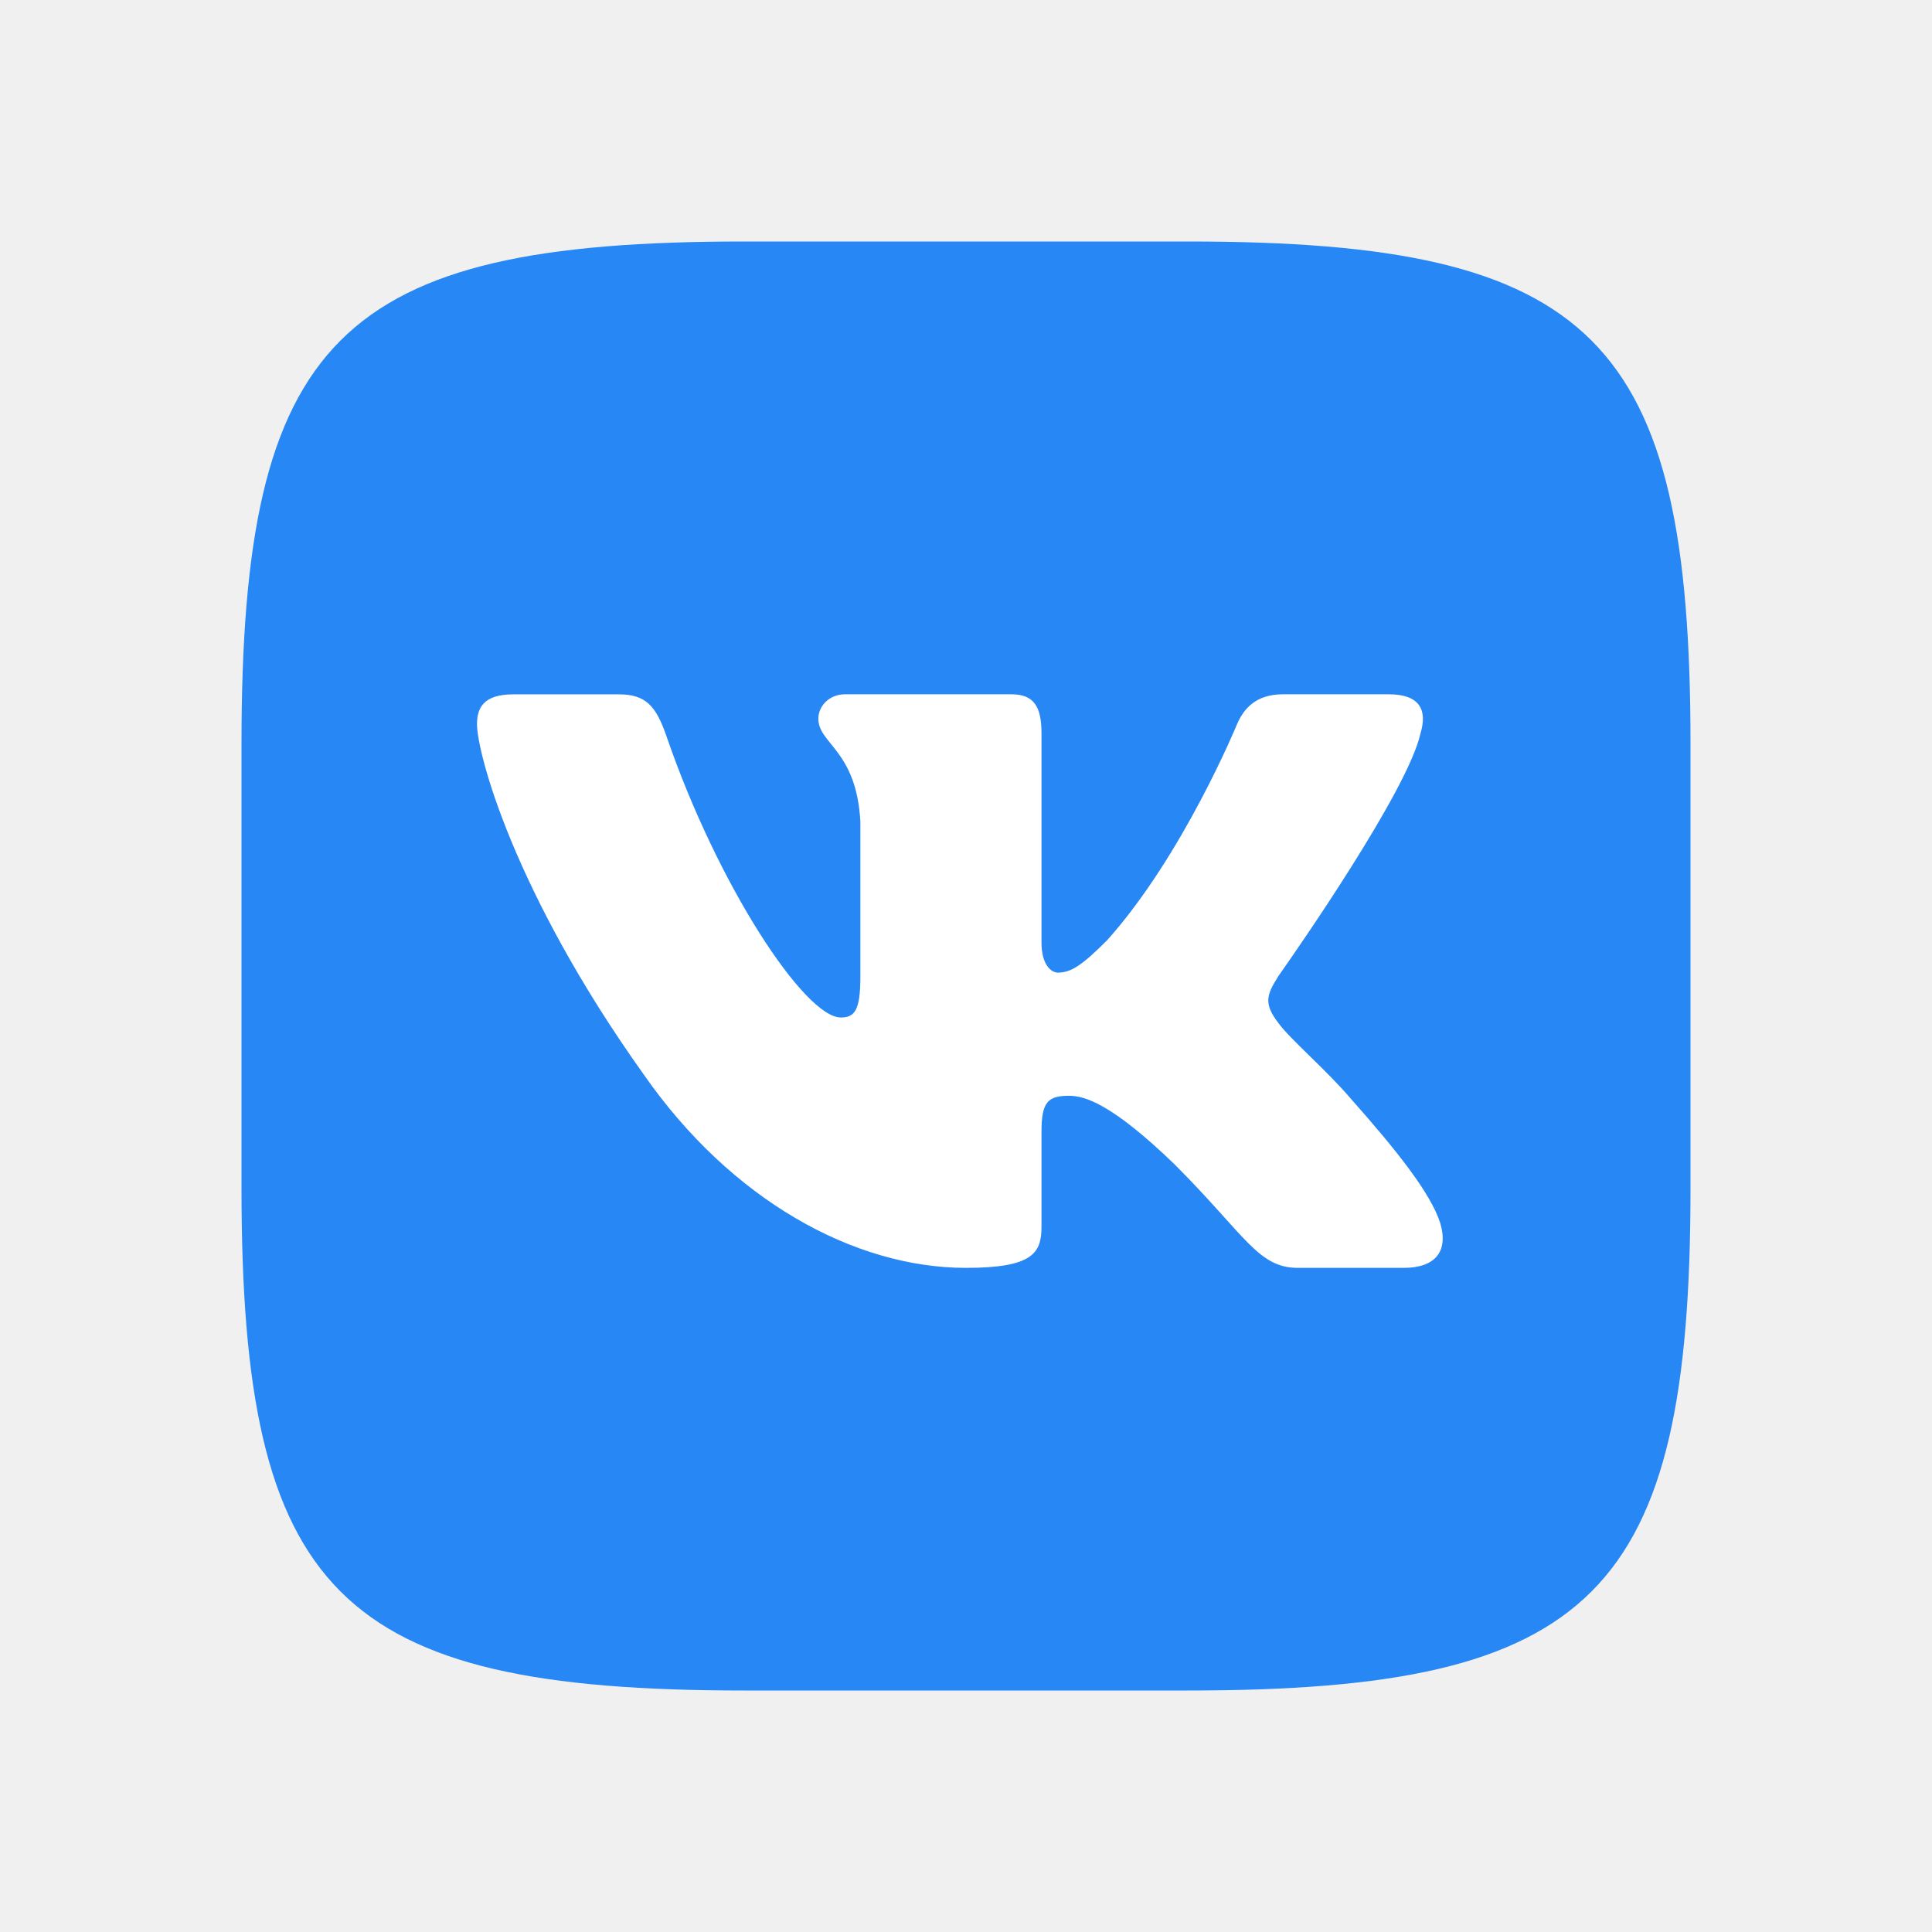
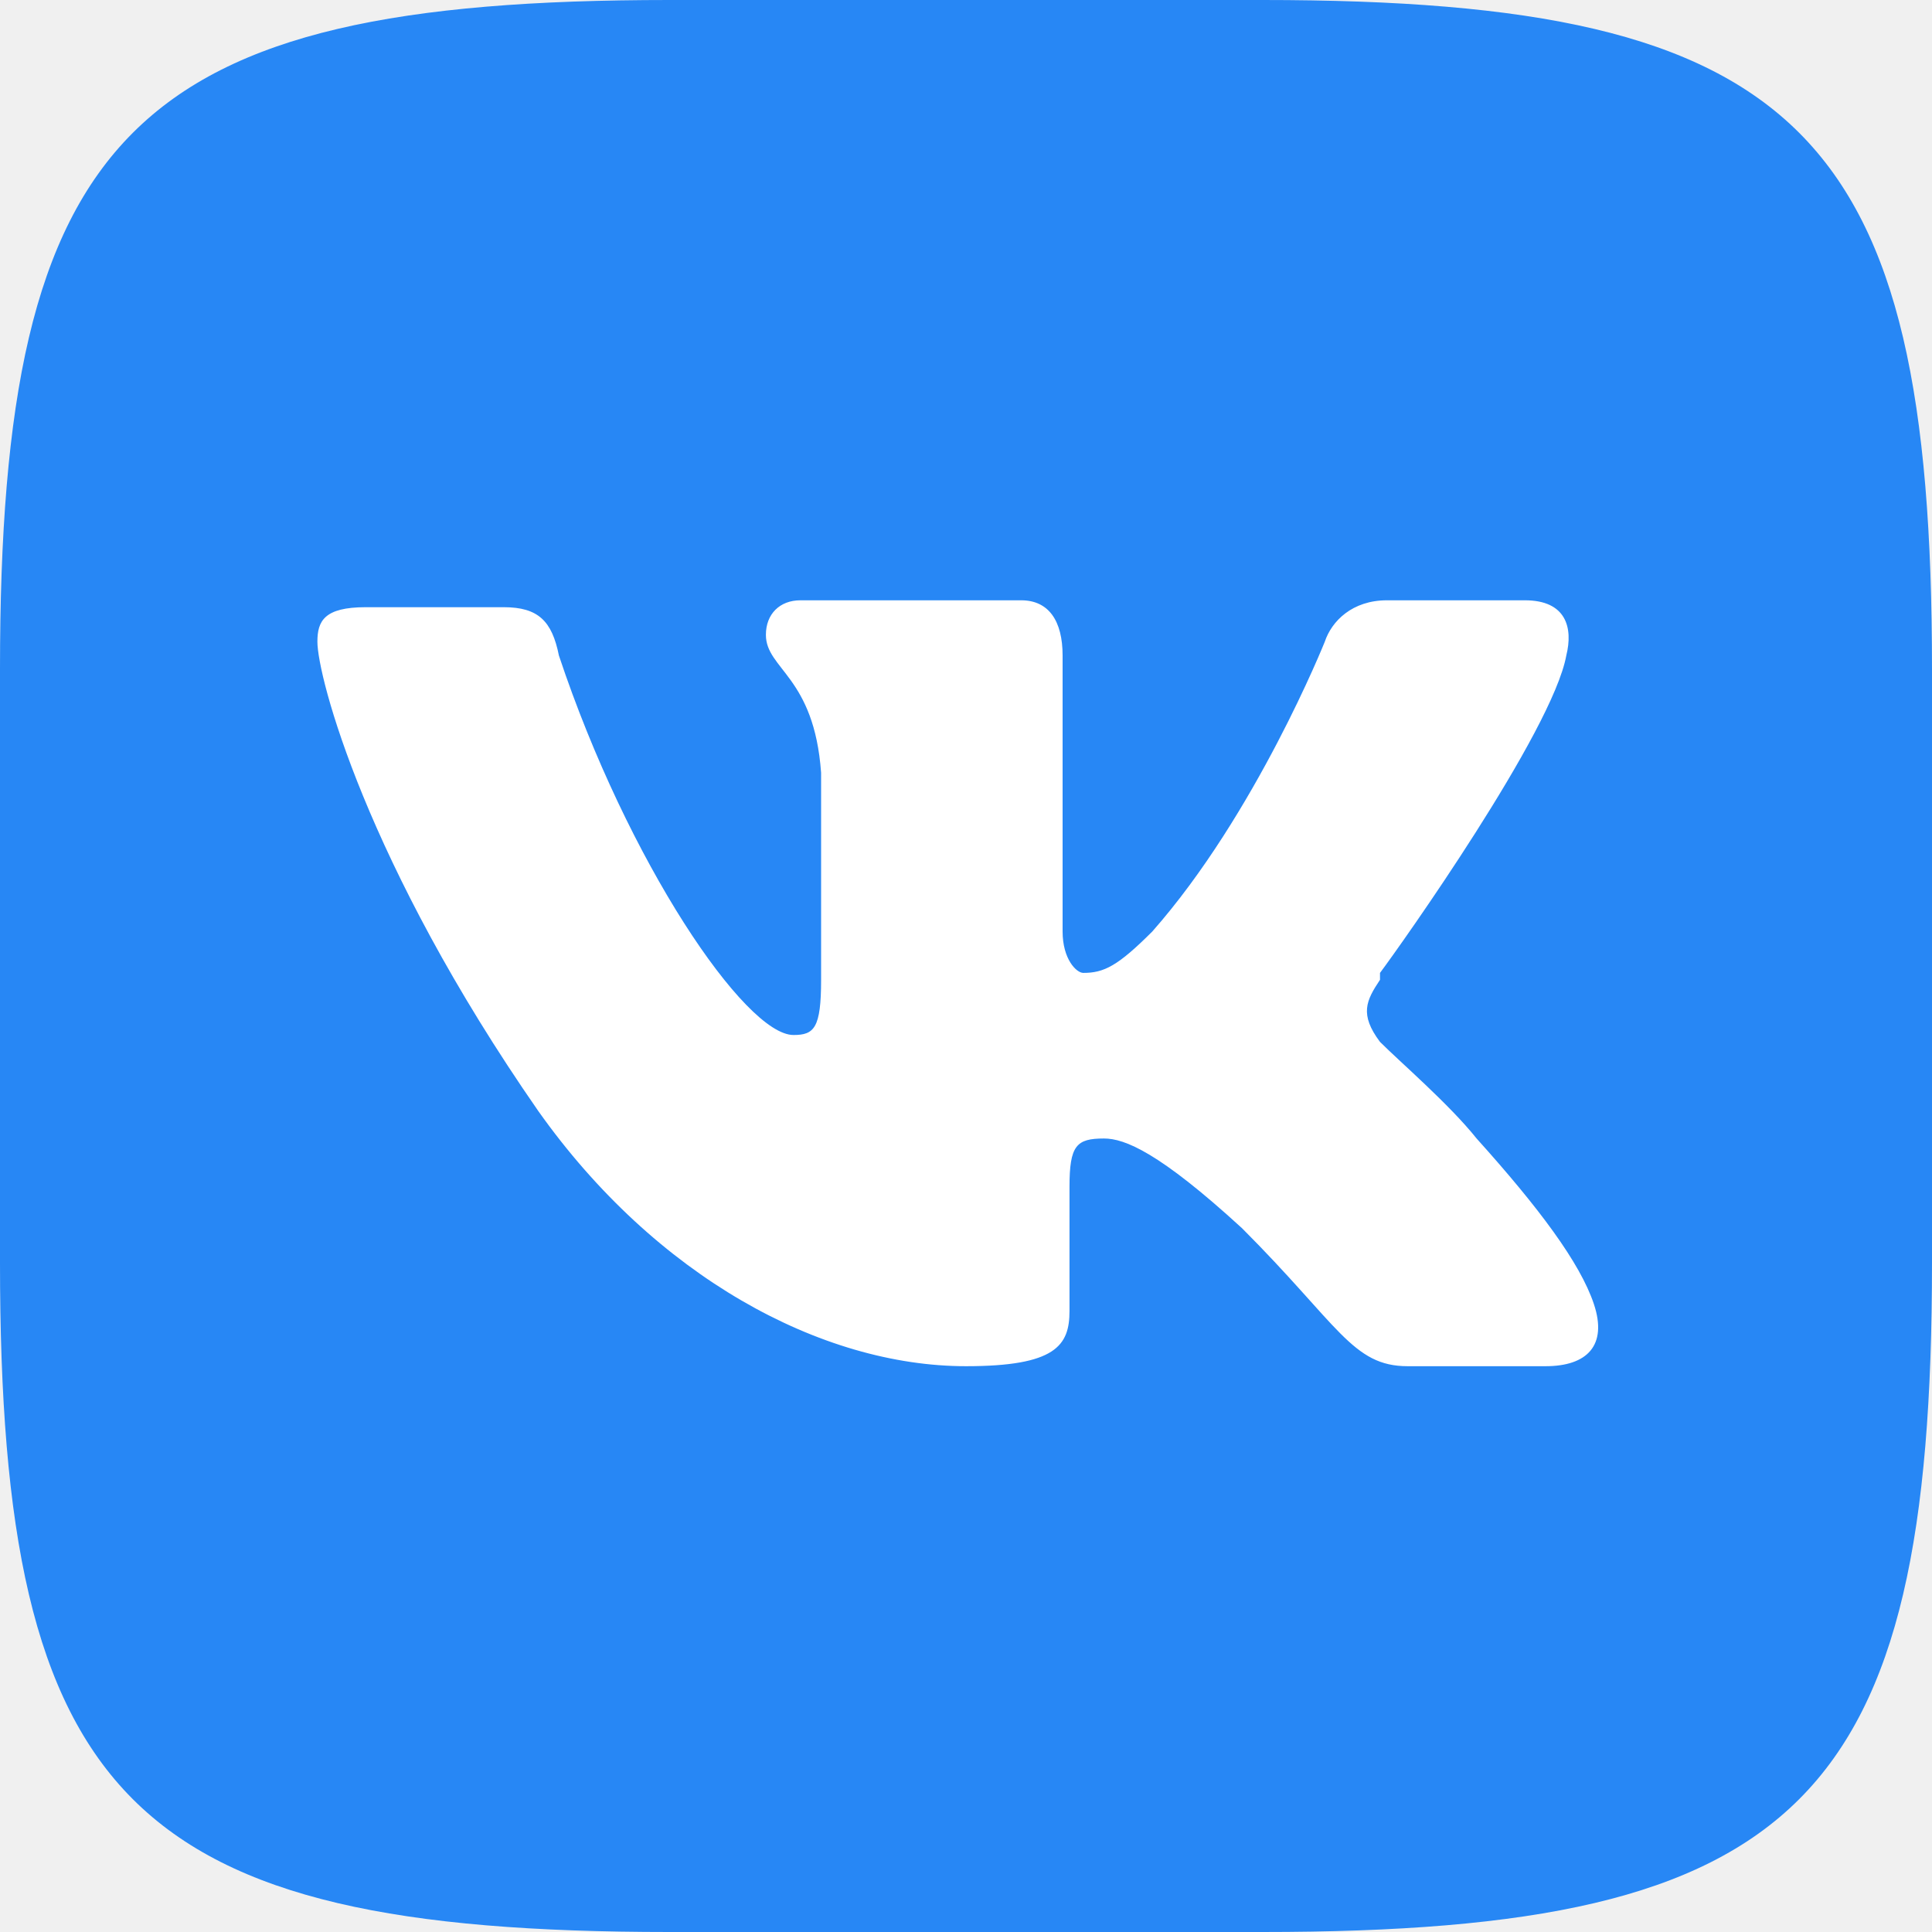
- <svg xmlns="http://www.w3.org/2000/svg" width="28" height="28" fill="none">
-   <path d="M17.22 3.5c5.88 0 7.28 1.4 7.28 7.28v6.44c0 5.88-1.4 7.28-7.28 7.28h-6.44c-5.88 0-7.28-1.4-7.28-7.28v-6.44c0-5.88 1.4-7.28 7.28-7.28h6.44z" fill="#2787F5" />
-   <path d="M8.969 10.063H7.438c-.438 0-.525.205-.525.433 0 .405.519 2.417 2.417 5.077 1.265 1.817 3.048 2.802 4.67 2.802.973 0 1.094-.219 1.094-.596v-1.373c0-.437.092-.525.4-.525.227 0 .617.114 1.525.99 1.038 1.038 1.21 1.504 1.794 1.504h1.53c.438 0 .657-.219.53-.65-.137-.43-.633-1.055-1.29-1.795-.358-.422-.893-.876-1.055-1.103-.227-.292-.162-.422 0-.681l.027-.039c.23-.328 1.852-2.653 2.033-3.482.097-.324 0-.563-.463-.563h-1.531c-.39 0-.569.207-.666.434 0 0-.78 1.898-1.882 3.13-.357.357-.52.47-.714.47-.097 0-.238-.113-.238-.437v-3.034c0-.389-.113-.563-.438-.563H12.25c-.243 0-.39.181-.39.353 0 .369.552.454.609 1.492v2.255c0 .494-.09.584-.284.584-.52 0-1.782-1.907-2.53-4.088-.148-.424-.295-.595-.686-.595z" fill="#fff" />
+ <svg xmlns="http://www.w3.org/2000/svg" version="1.1" id="Слой_1" x="0px" y="0px" viewBox="0 0 28 28" style="enable-background:new 0 0 28 28;" xml:space="preserve">
+   <style type="text/css">
+ 	.st0{fill:#2787F5;}
+ 	.st1{fill:#FFFFFF;}
+ </style>
+   <path class="st0" d="M18.3,0C26.1,0,28,1.9,28,9.7v8.6c0,7.8-1.9,9.7-9.7,9.7H9.7C1.9,28,0,26.1,0,18.3V9.7C0,1.9,1.9,0,9.7,0  C9.7,0,18.3,0,18.3,0z" />
+   <path class="st1" d="M7.3,8.8h-2C4.7,8.8,4.6,9,4.6,9.3c0,0.5,0.7,3.2,3.2,6.8c1.7,2.4,4.1,3.7,6.2,3.7c1.3,0,1.5-0.3,1.5-0.8v-1.8  c0-0.6,0.1-0.7,0.5-0.7c0.3,0,0.8,0.2,2,1.3c1.4,1.4,1.6,2,2.4,2h2c0.6,0,0.9-0.3,0.7-0.9c-0.2-0.6-0.8-1.4-1.7-2.4  C21,16,20.3,15.4,20,15.1c-0.3-0.4-0.2-0.6,0-0.9l0-0.1c0.3-0.4,2.5-3.5,2.7-4.6c0.1-0.4,0-0.8-0.6-0.8h-2c-0.5,0-0.8,0.3-0.9,0.6  c0,0-1,2.5-2.5,4.2c-0.5,0.5-0.7,0.6-1,0.6c-0.1,0-0.3-0.2-0.3-0.6v-4c0-0.5-0.2-0.8-0.6-0.8h-3.2c-0.3,0-0.5,0.2-0.5,0.5  c0,0.5,0.7,0.6,0.8,2v3c0,0.7-0.1,0.8-0.4,0.8c-0.7,0-2.4-2.5-3.4-5.5C8,9,7.8,8.8,7.3,8.8z" />
</svg>
